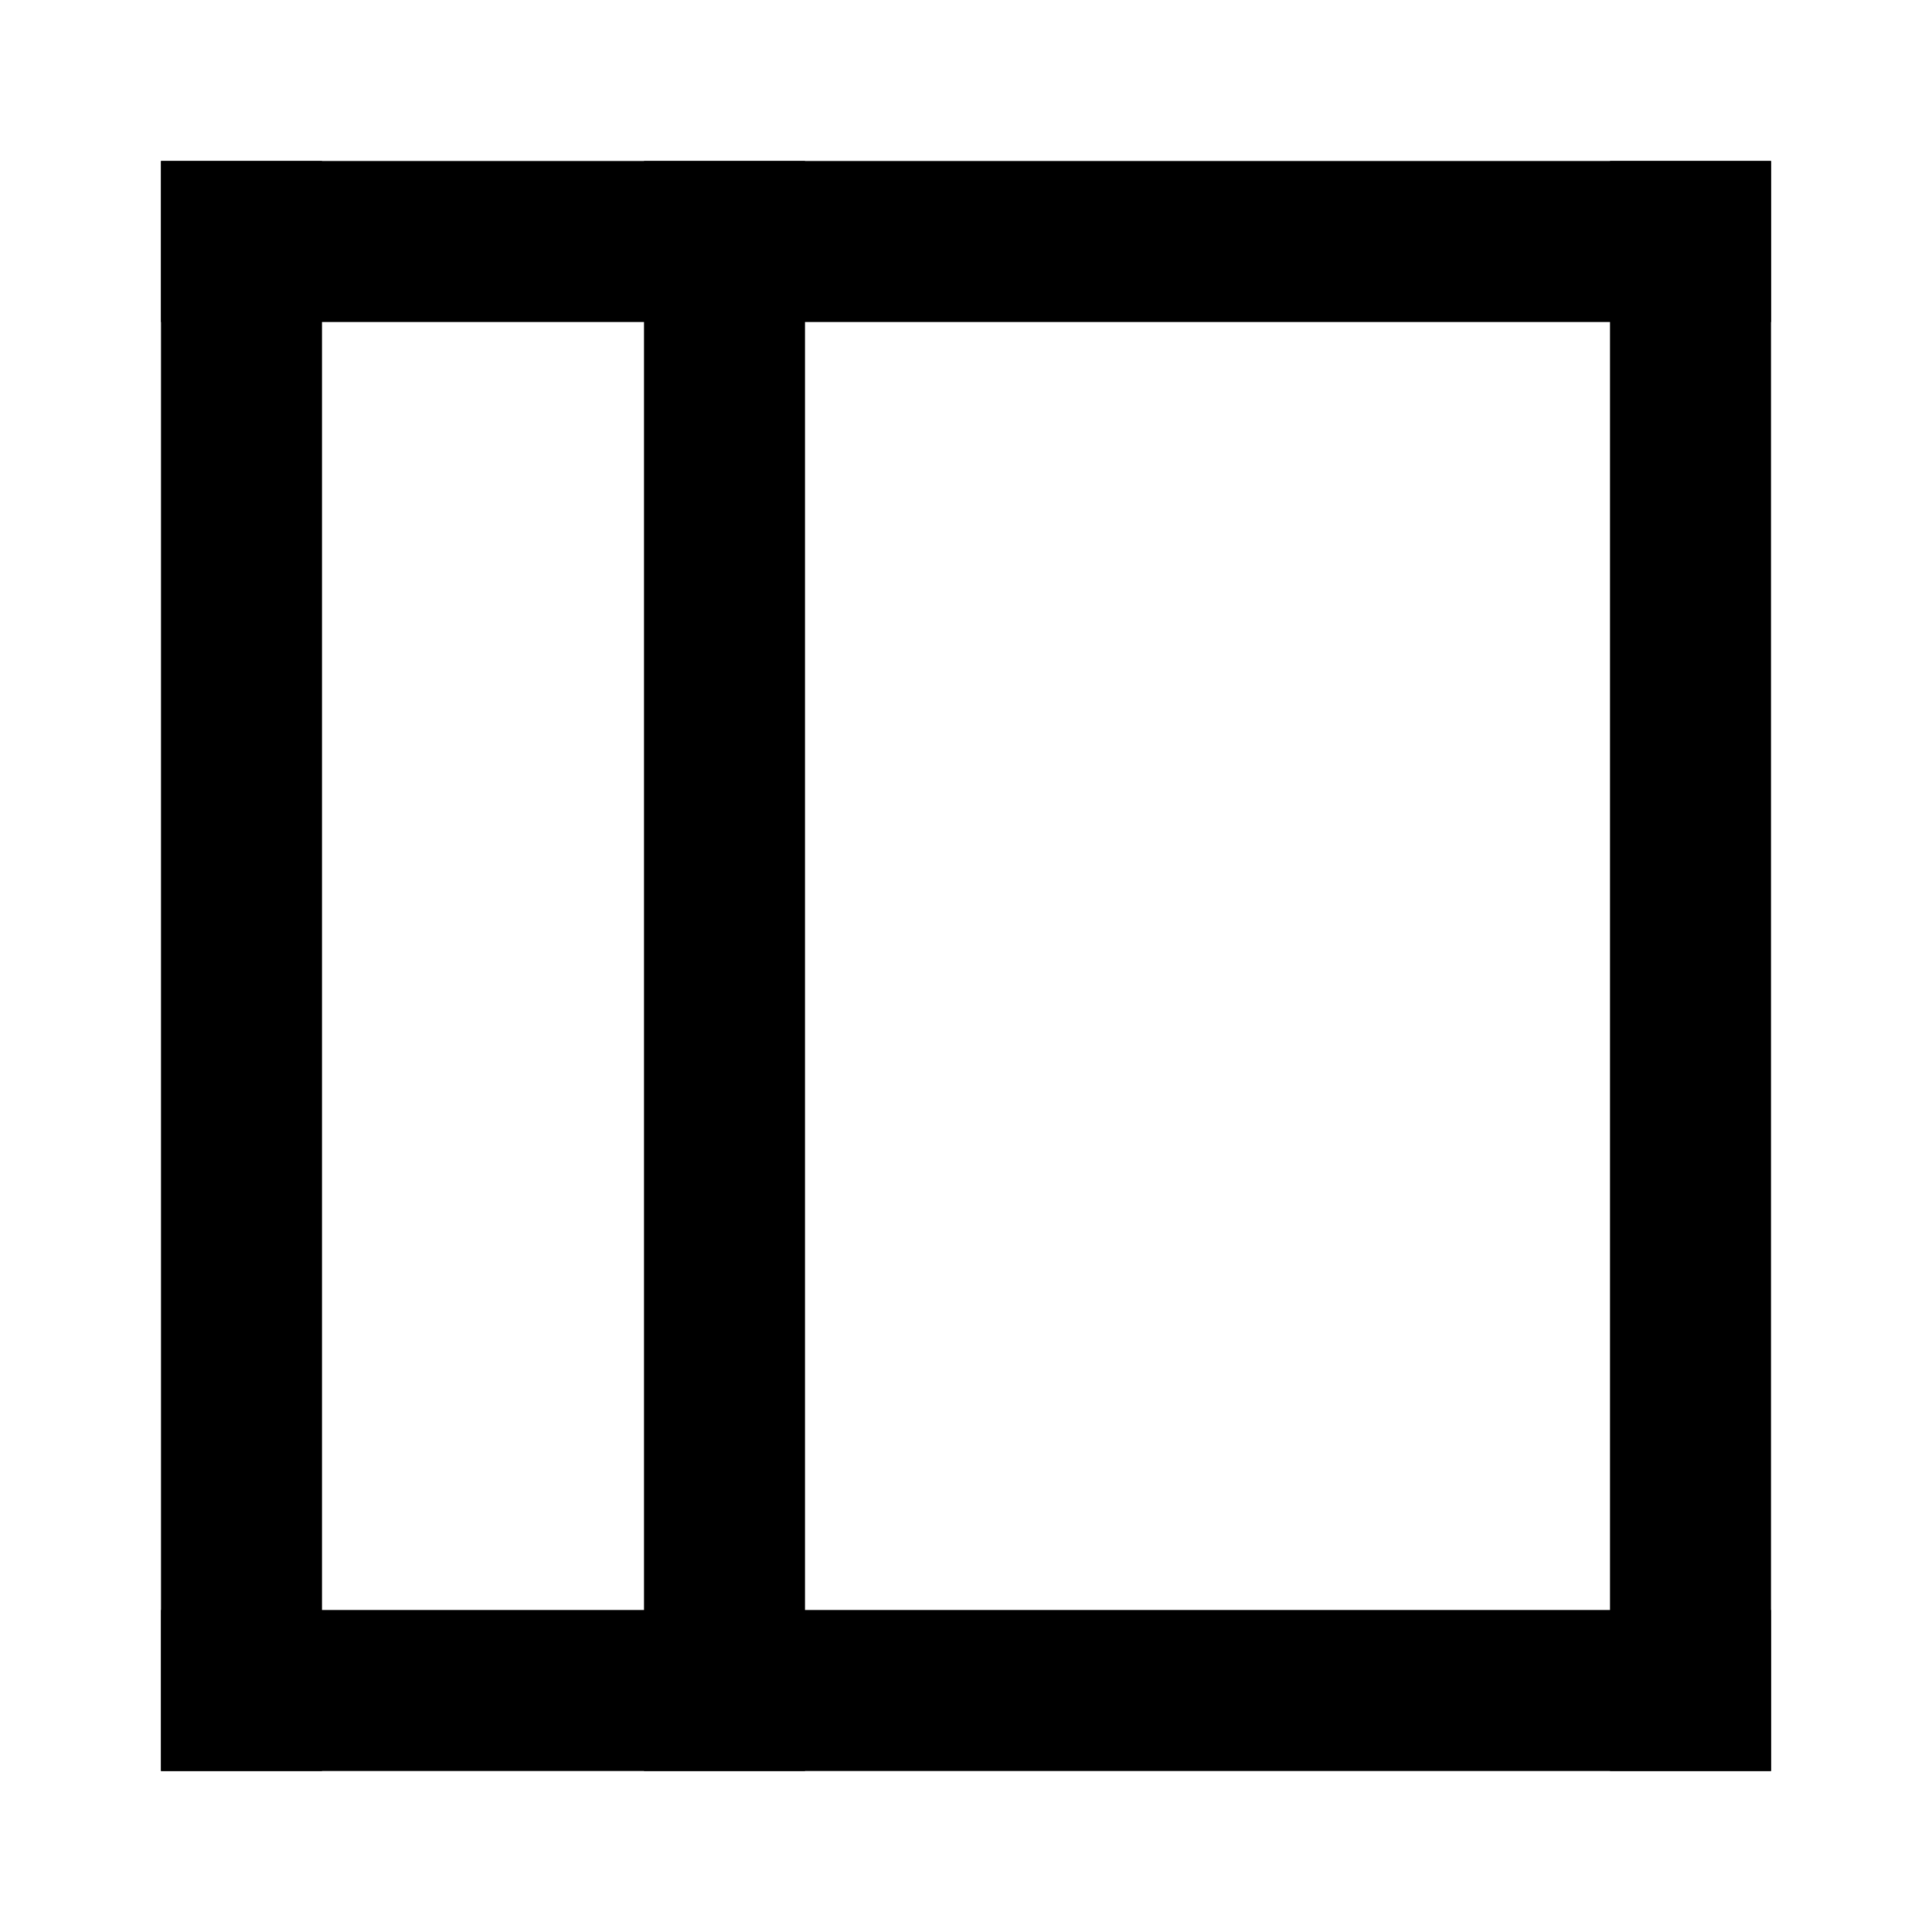
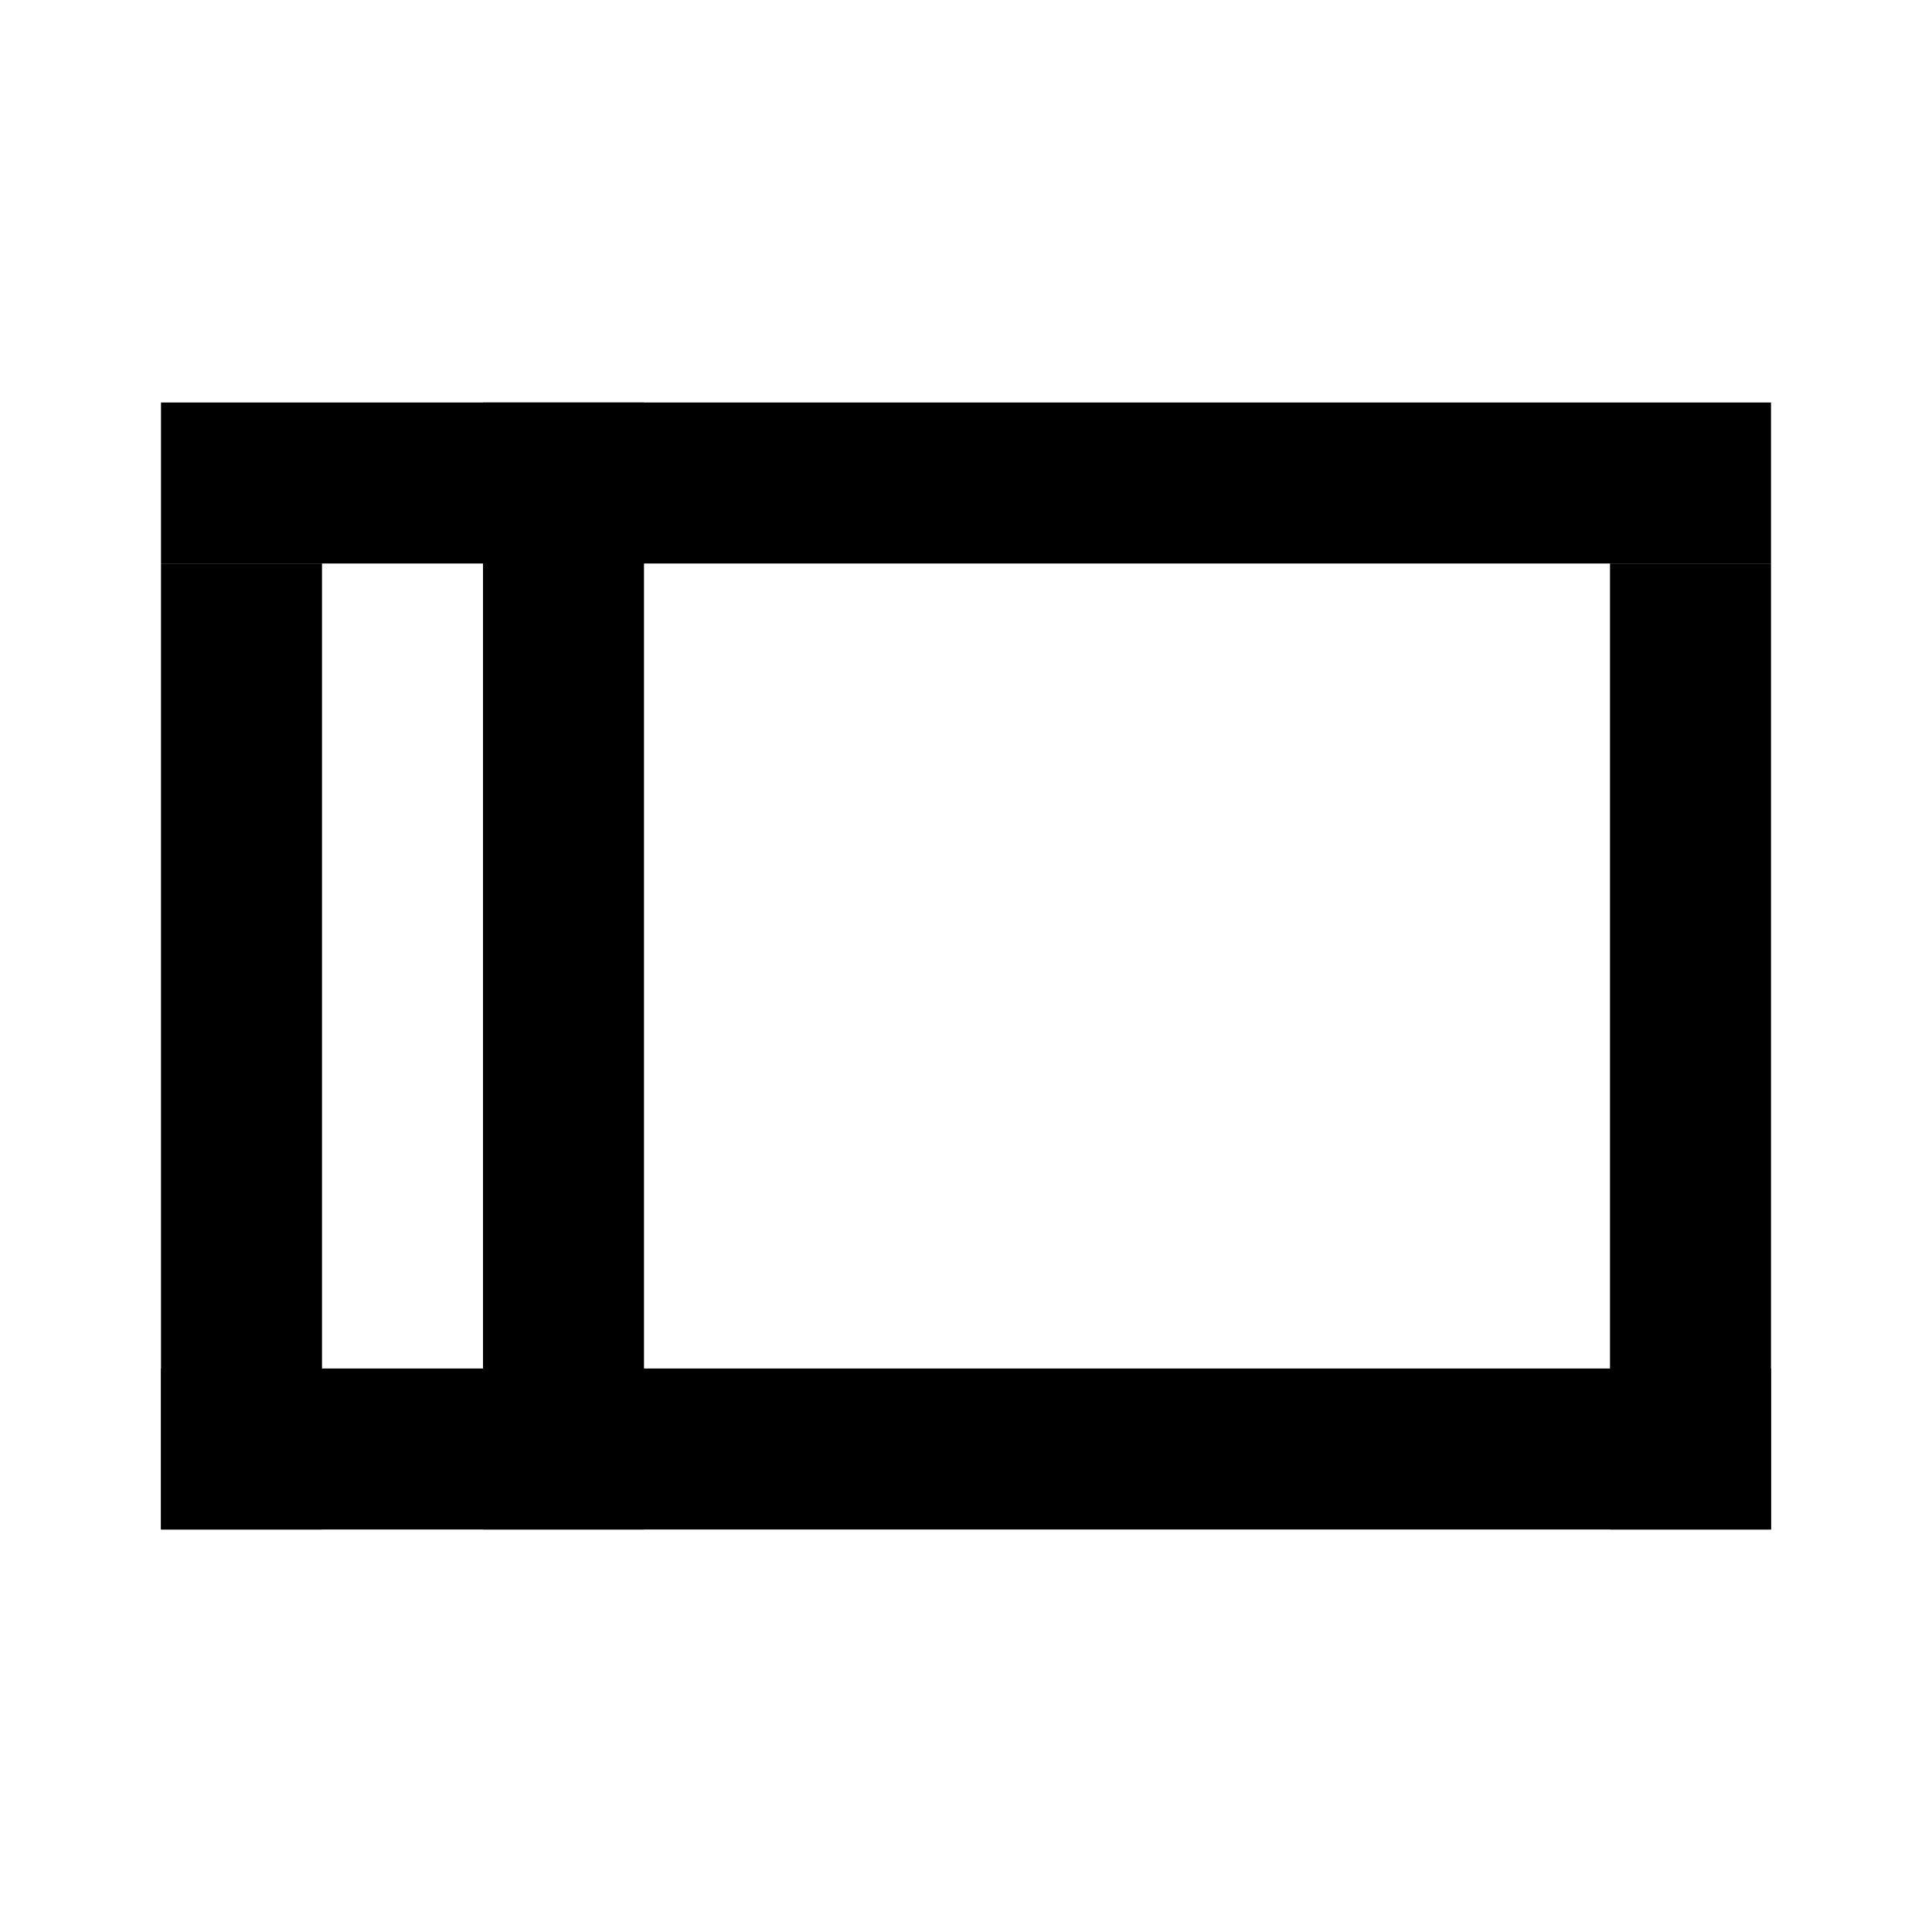
- <svg xmlns="http://www.w3.org/2000/svg" width="24" height="24" fill="none">
-   <path fill="#000" d="M2 2h2v20H2z" />
-   <path fill="#000" d="M2 20h20v2H2z" />
-   <path fill="#000" d="M20 2h2v20h-2z" />
-   <path fill="#000" d="M2 2h20v2H2z" />
-   <path fill="#000" d="M8 2h2v20H8z" />
+ <svg xmlns="http://www.w3.org/2000/svg" width="24" height="24" viewBox="0 0 24 24" fill="none">
+   <rect x="22" y="17" width="2" height="20" transform="rotate(90 22 17)" fill="black" />
+   <rect x="22" y="5" width="2" height="20" transform="rotate(90 22 5)" fill="black" />
+   <rect x="22" y="7" width="12" height="2" transform="rotate(90 22 7)" fill="black" />
+   <rect x="8" y="5" width="14" height="2" transform="rotate(90 8 5)" fill="black" />
+   <rect x="4" y="7" width="12" height="2" transform="rotate(90 4 7)" fill="black" />
</svg>
